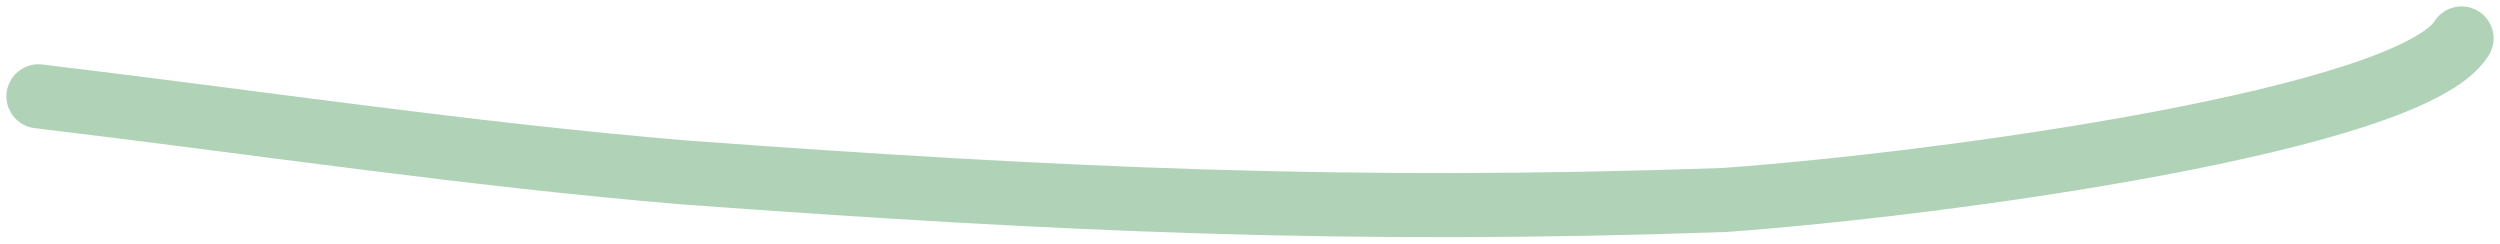
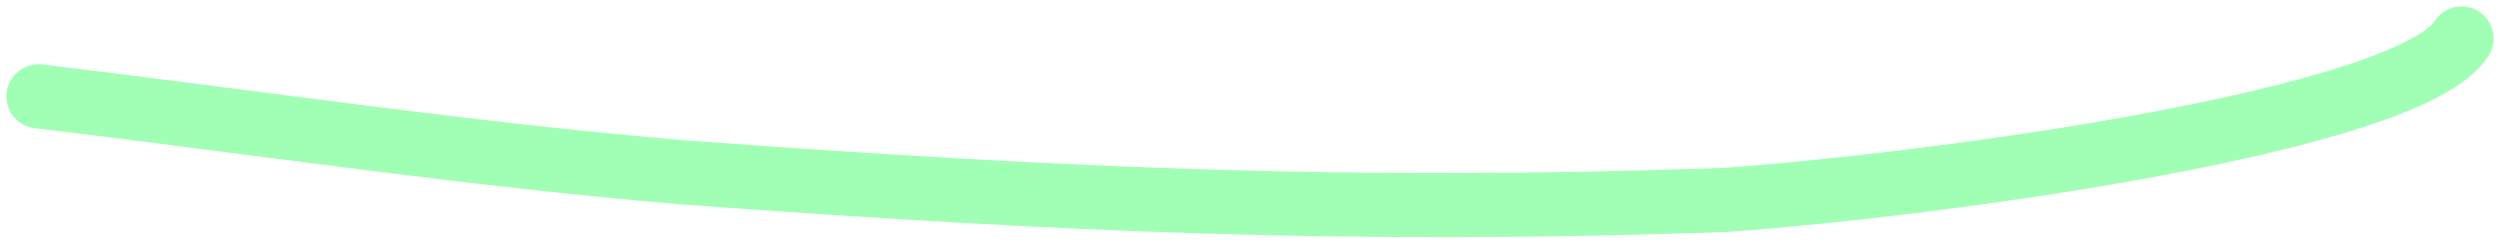
<svg xmlns="http://www.w3.org/2000/svg" width="195" height="19" viewBox="0 0 195 19" fill="none">
-   <path d="M3 7.513C20.036 9.549 36.614 12.052 53.37 13.45C82.715 15.599 105.215 16.625 134.473 15.599C151.822 14.355 188.003 9.353 192 3" stroke="#7BB587" stroke-opacity="0.6" stroke-width="5" stroke-linecap="round" />
+   <path d="M3 7.513C20.036 9.549 36.614 12.052 53.37 13.45C82.715 15.599 105.215 16.625 134.473 15.599C151.822 14.355 188.003 9.353 192 3" stroke="#A0FFB4" stroke-width="5" stroke-linecap="round" />
</svg>
